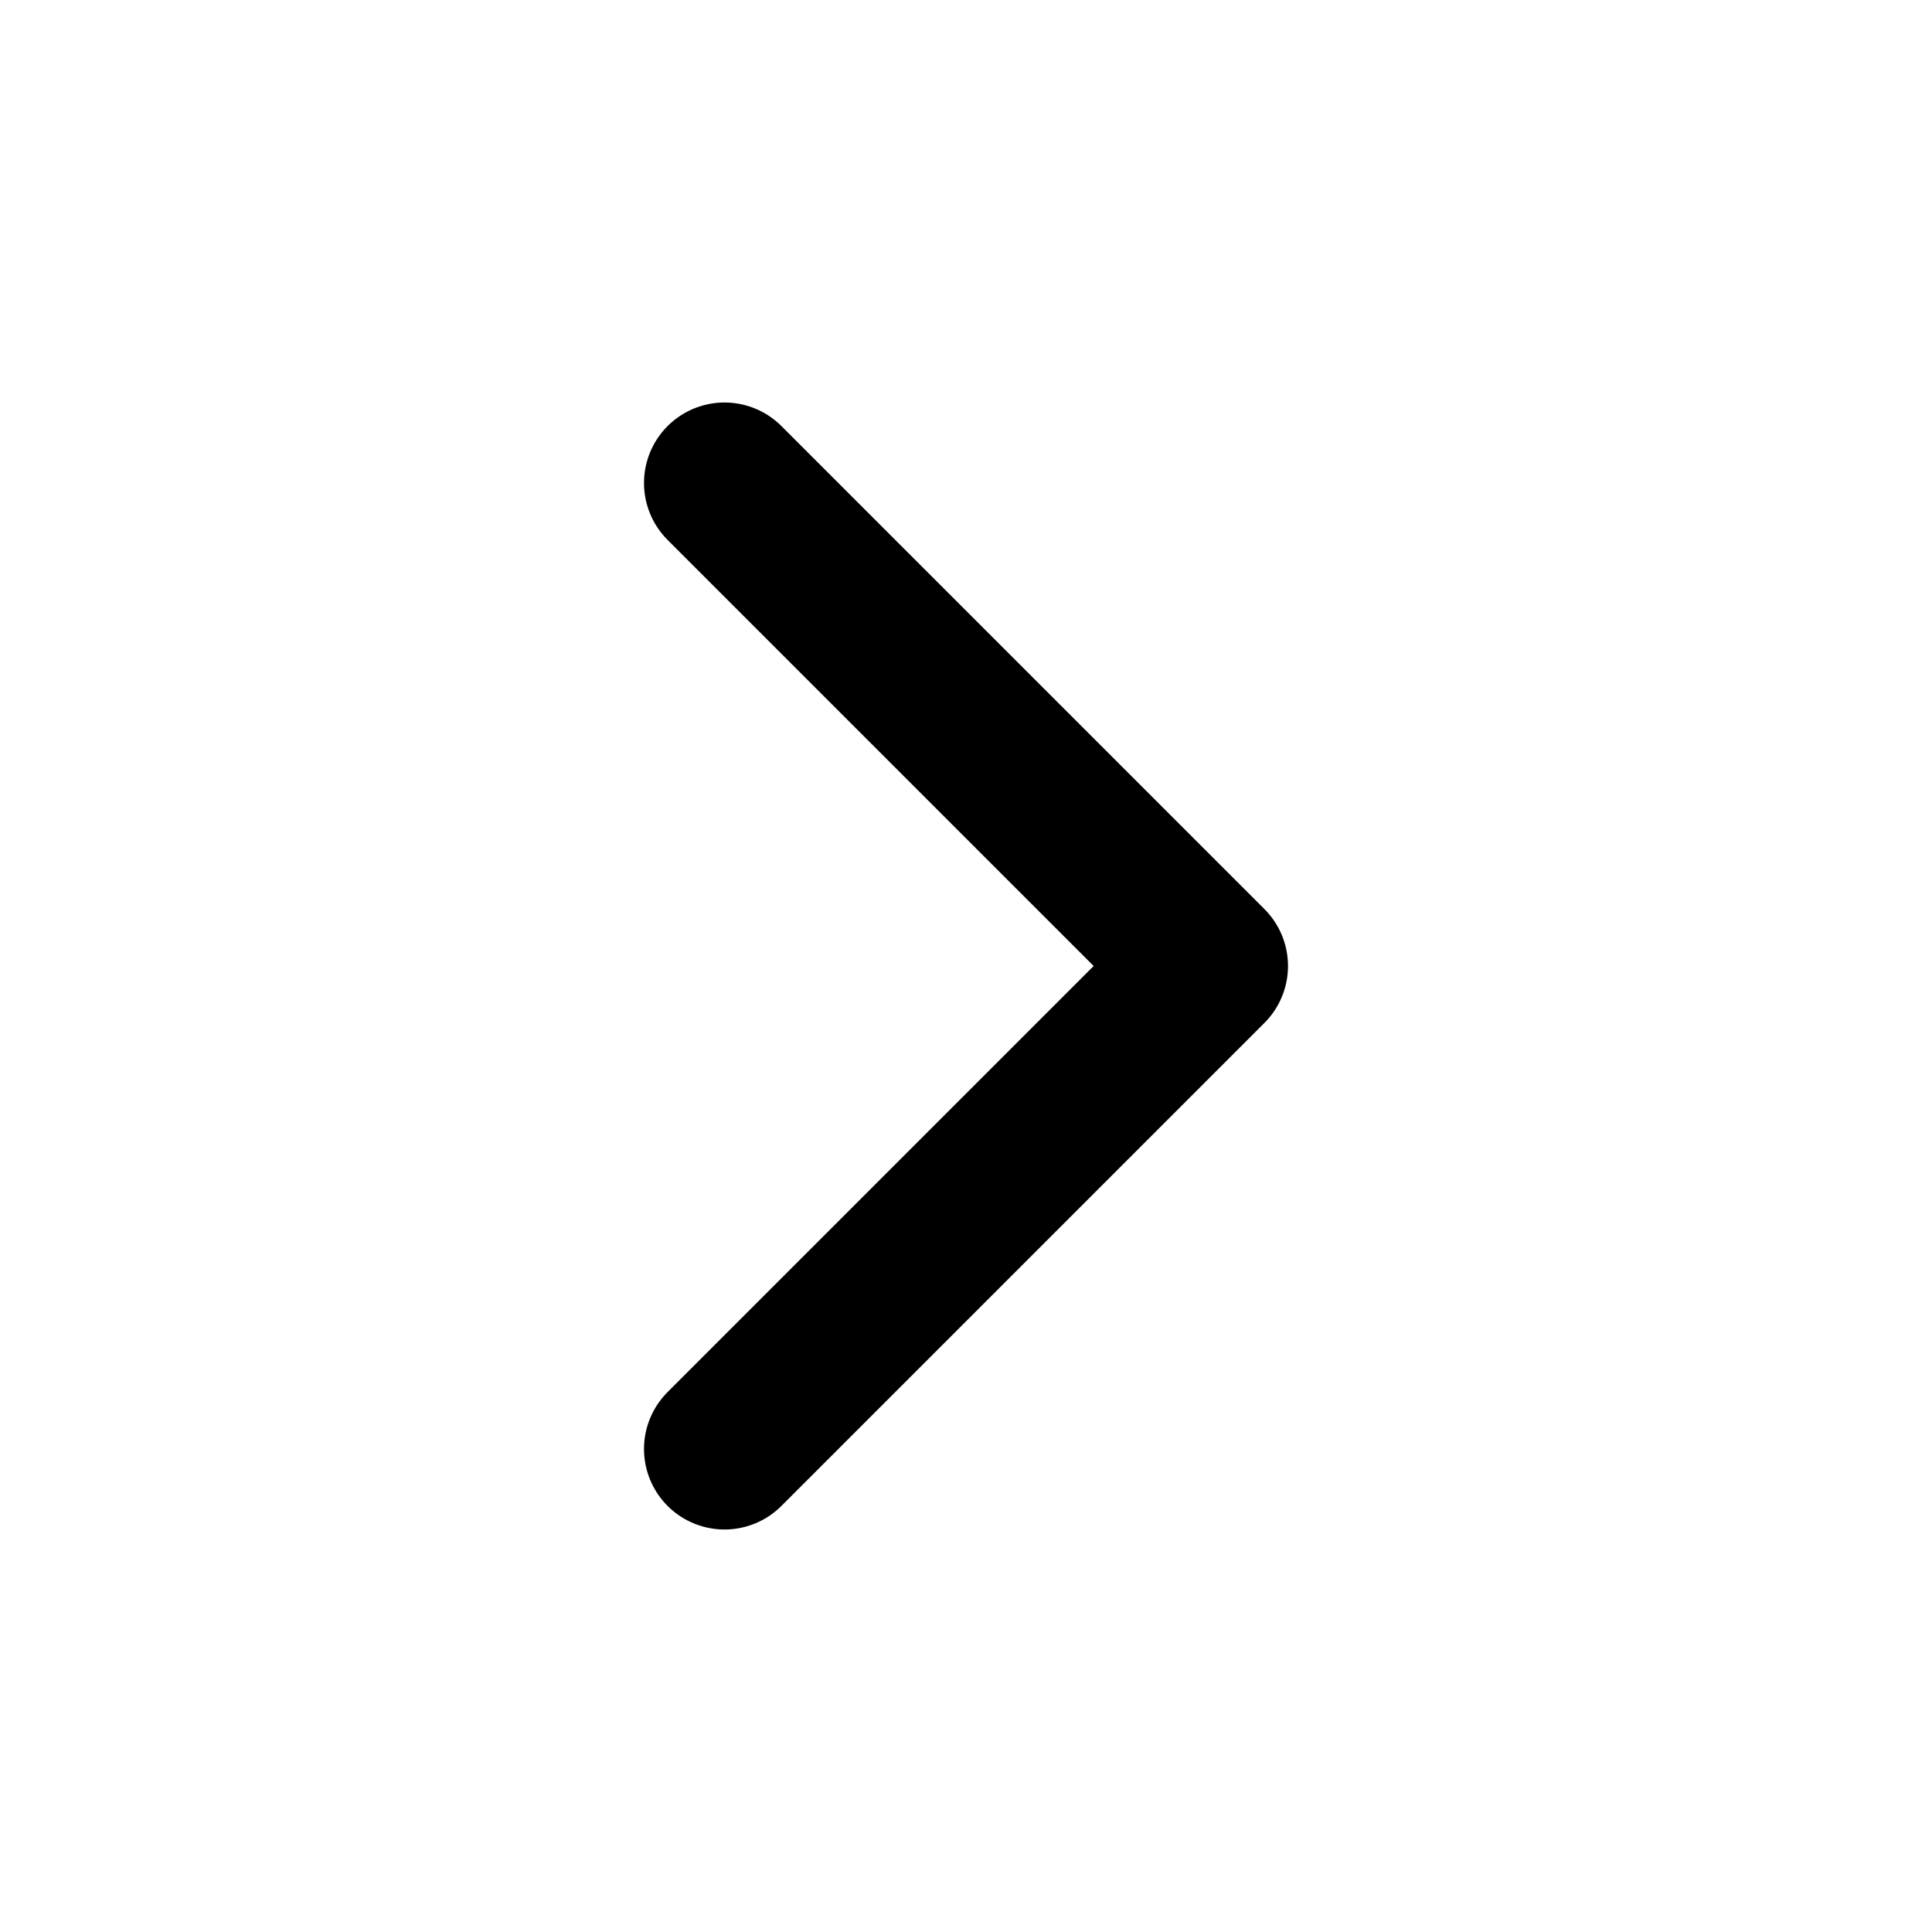
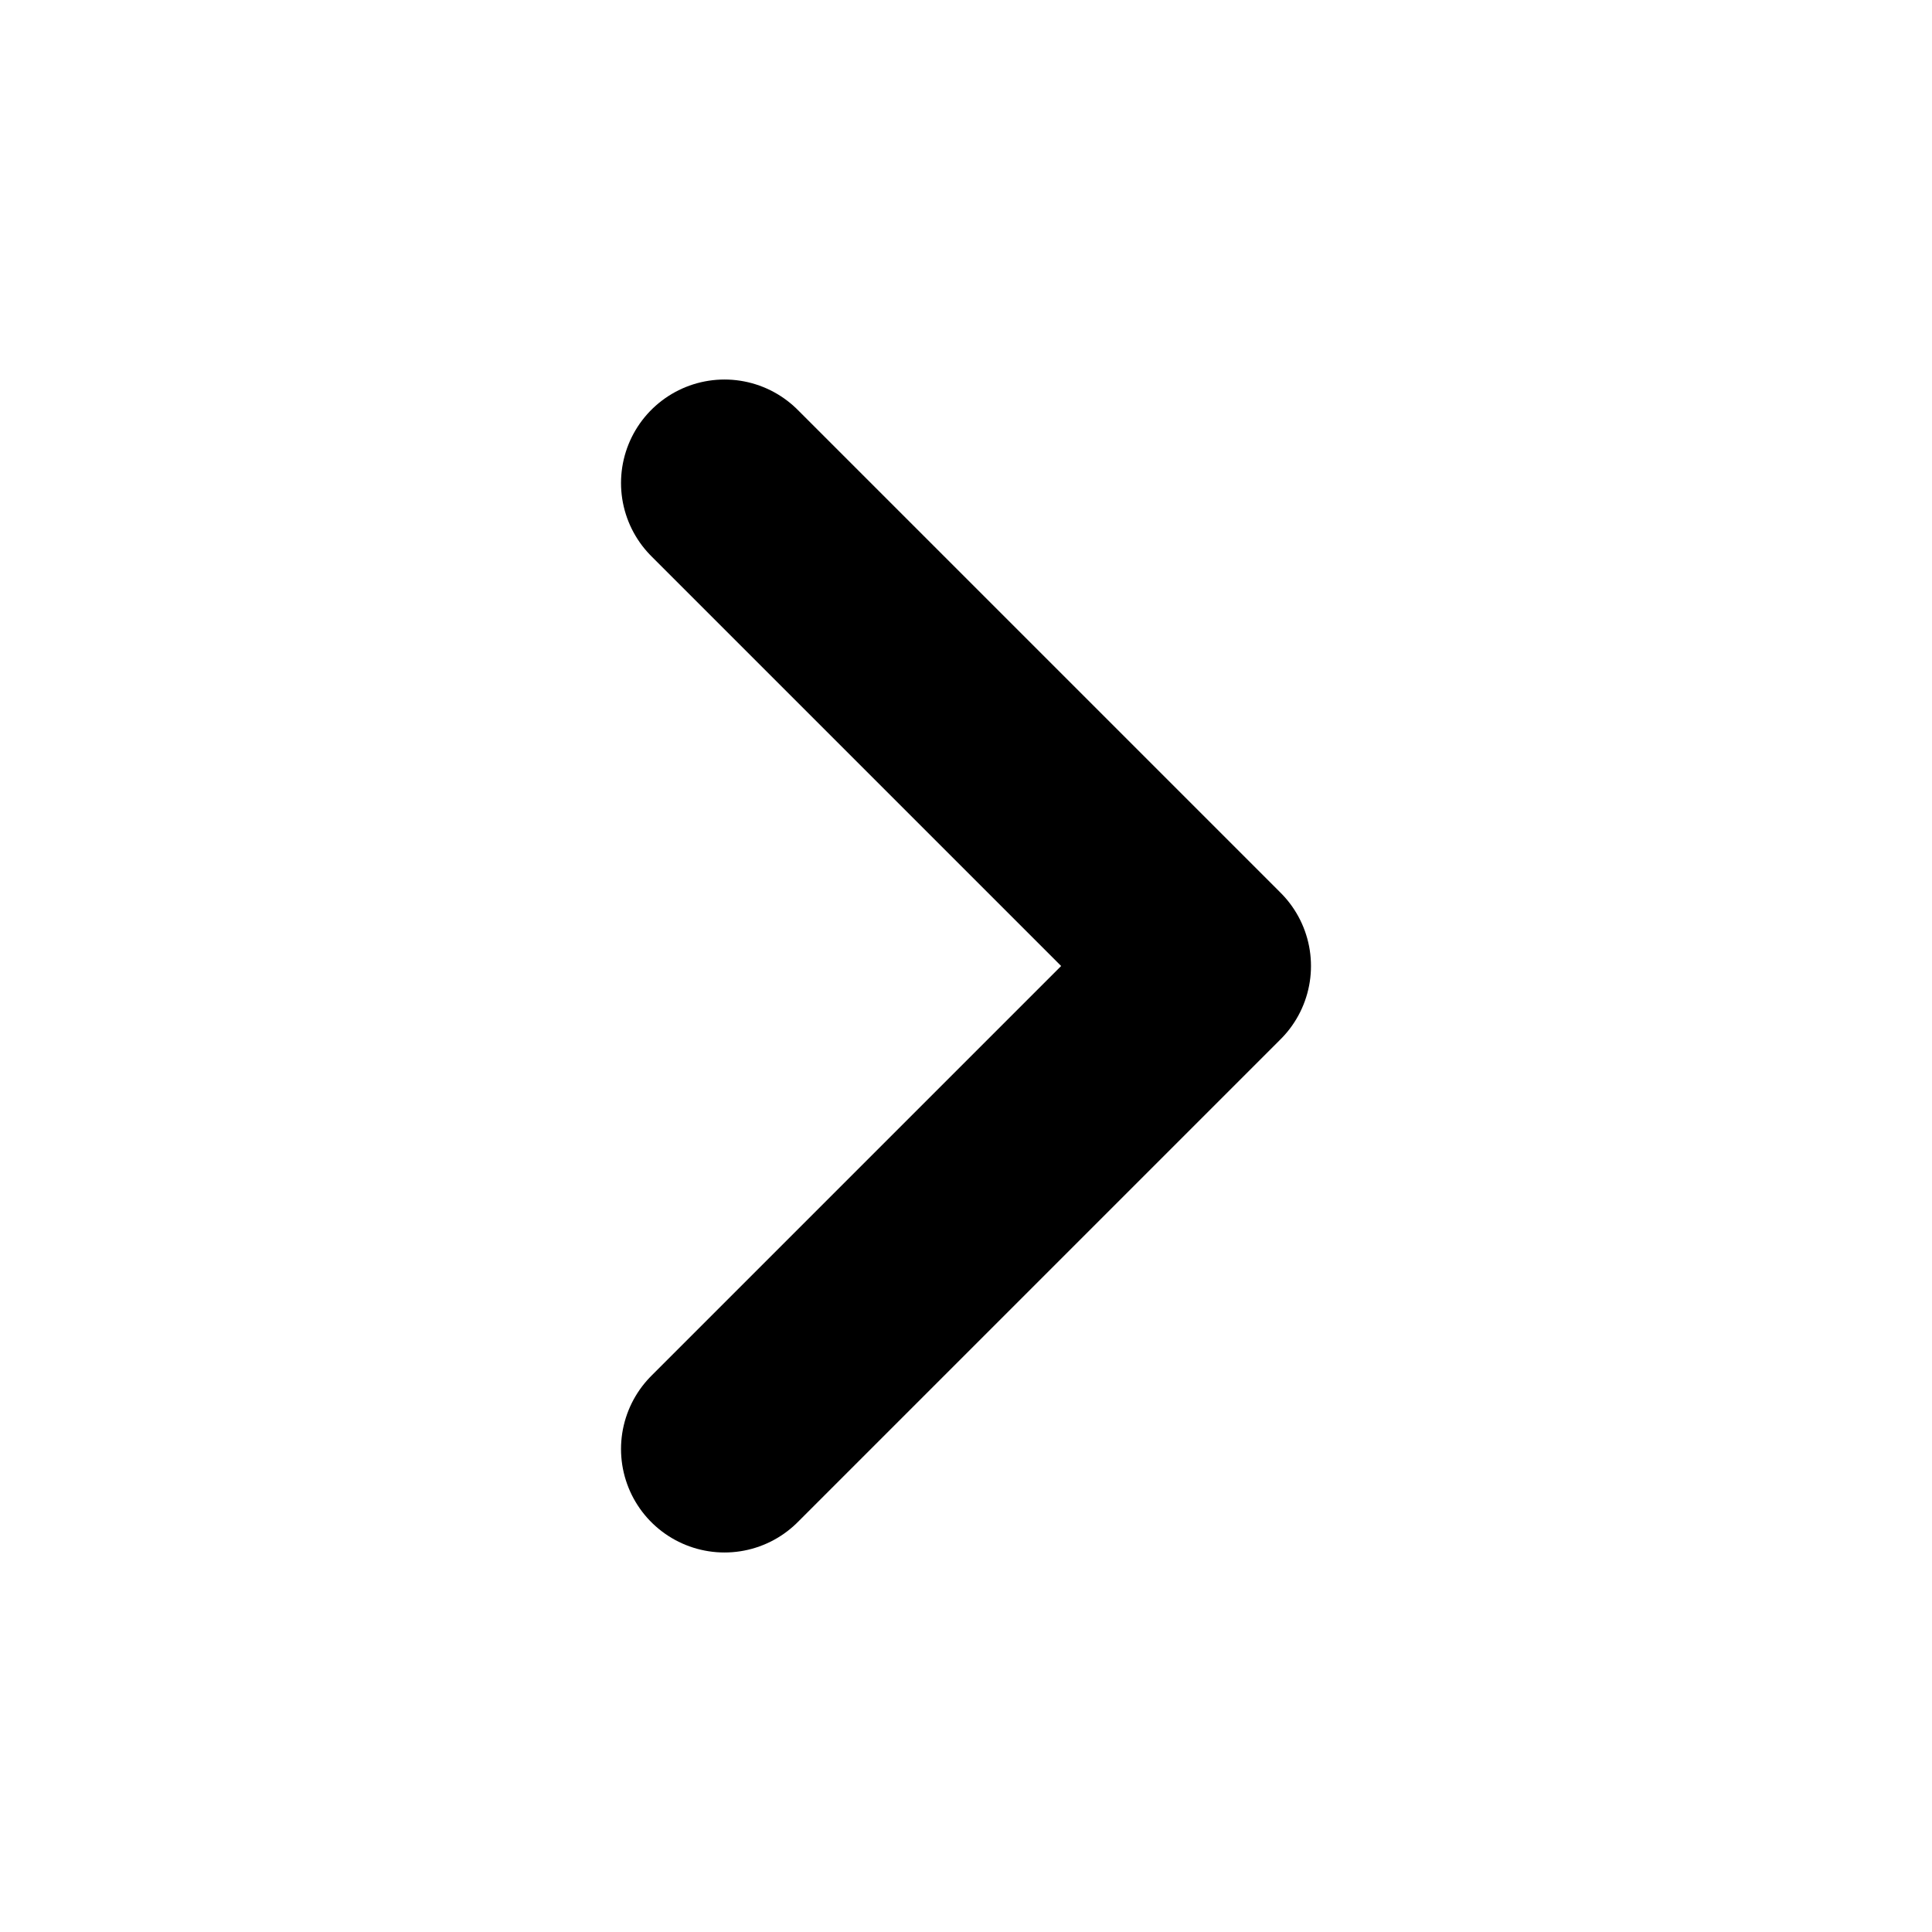
- <svg xmlns="http://www.w3.org/2000/svg" width="24" height="24" viewBox="0 0 24 24" fill="none" stroke="currentColor" stroke-width="2" stroke-linecap="round" stroke-linejoin="round">
+ <svg xmlns="http://www.w3.org/2000/svg" width="24" height="24" viewBox="0 0 24 24" fill="none" stroke="currentColor" stroke-width="2.571" stroke-linecap="round" stroke-linejoin="round">
  <path d="m9 18 6-6-6-6" />
</svg>
